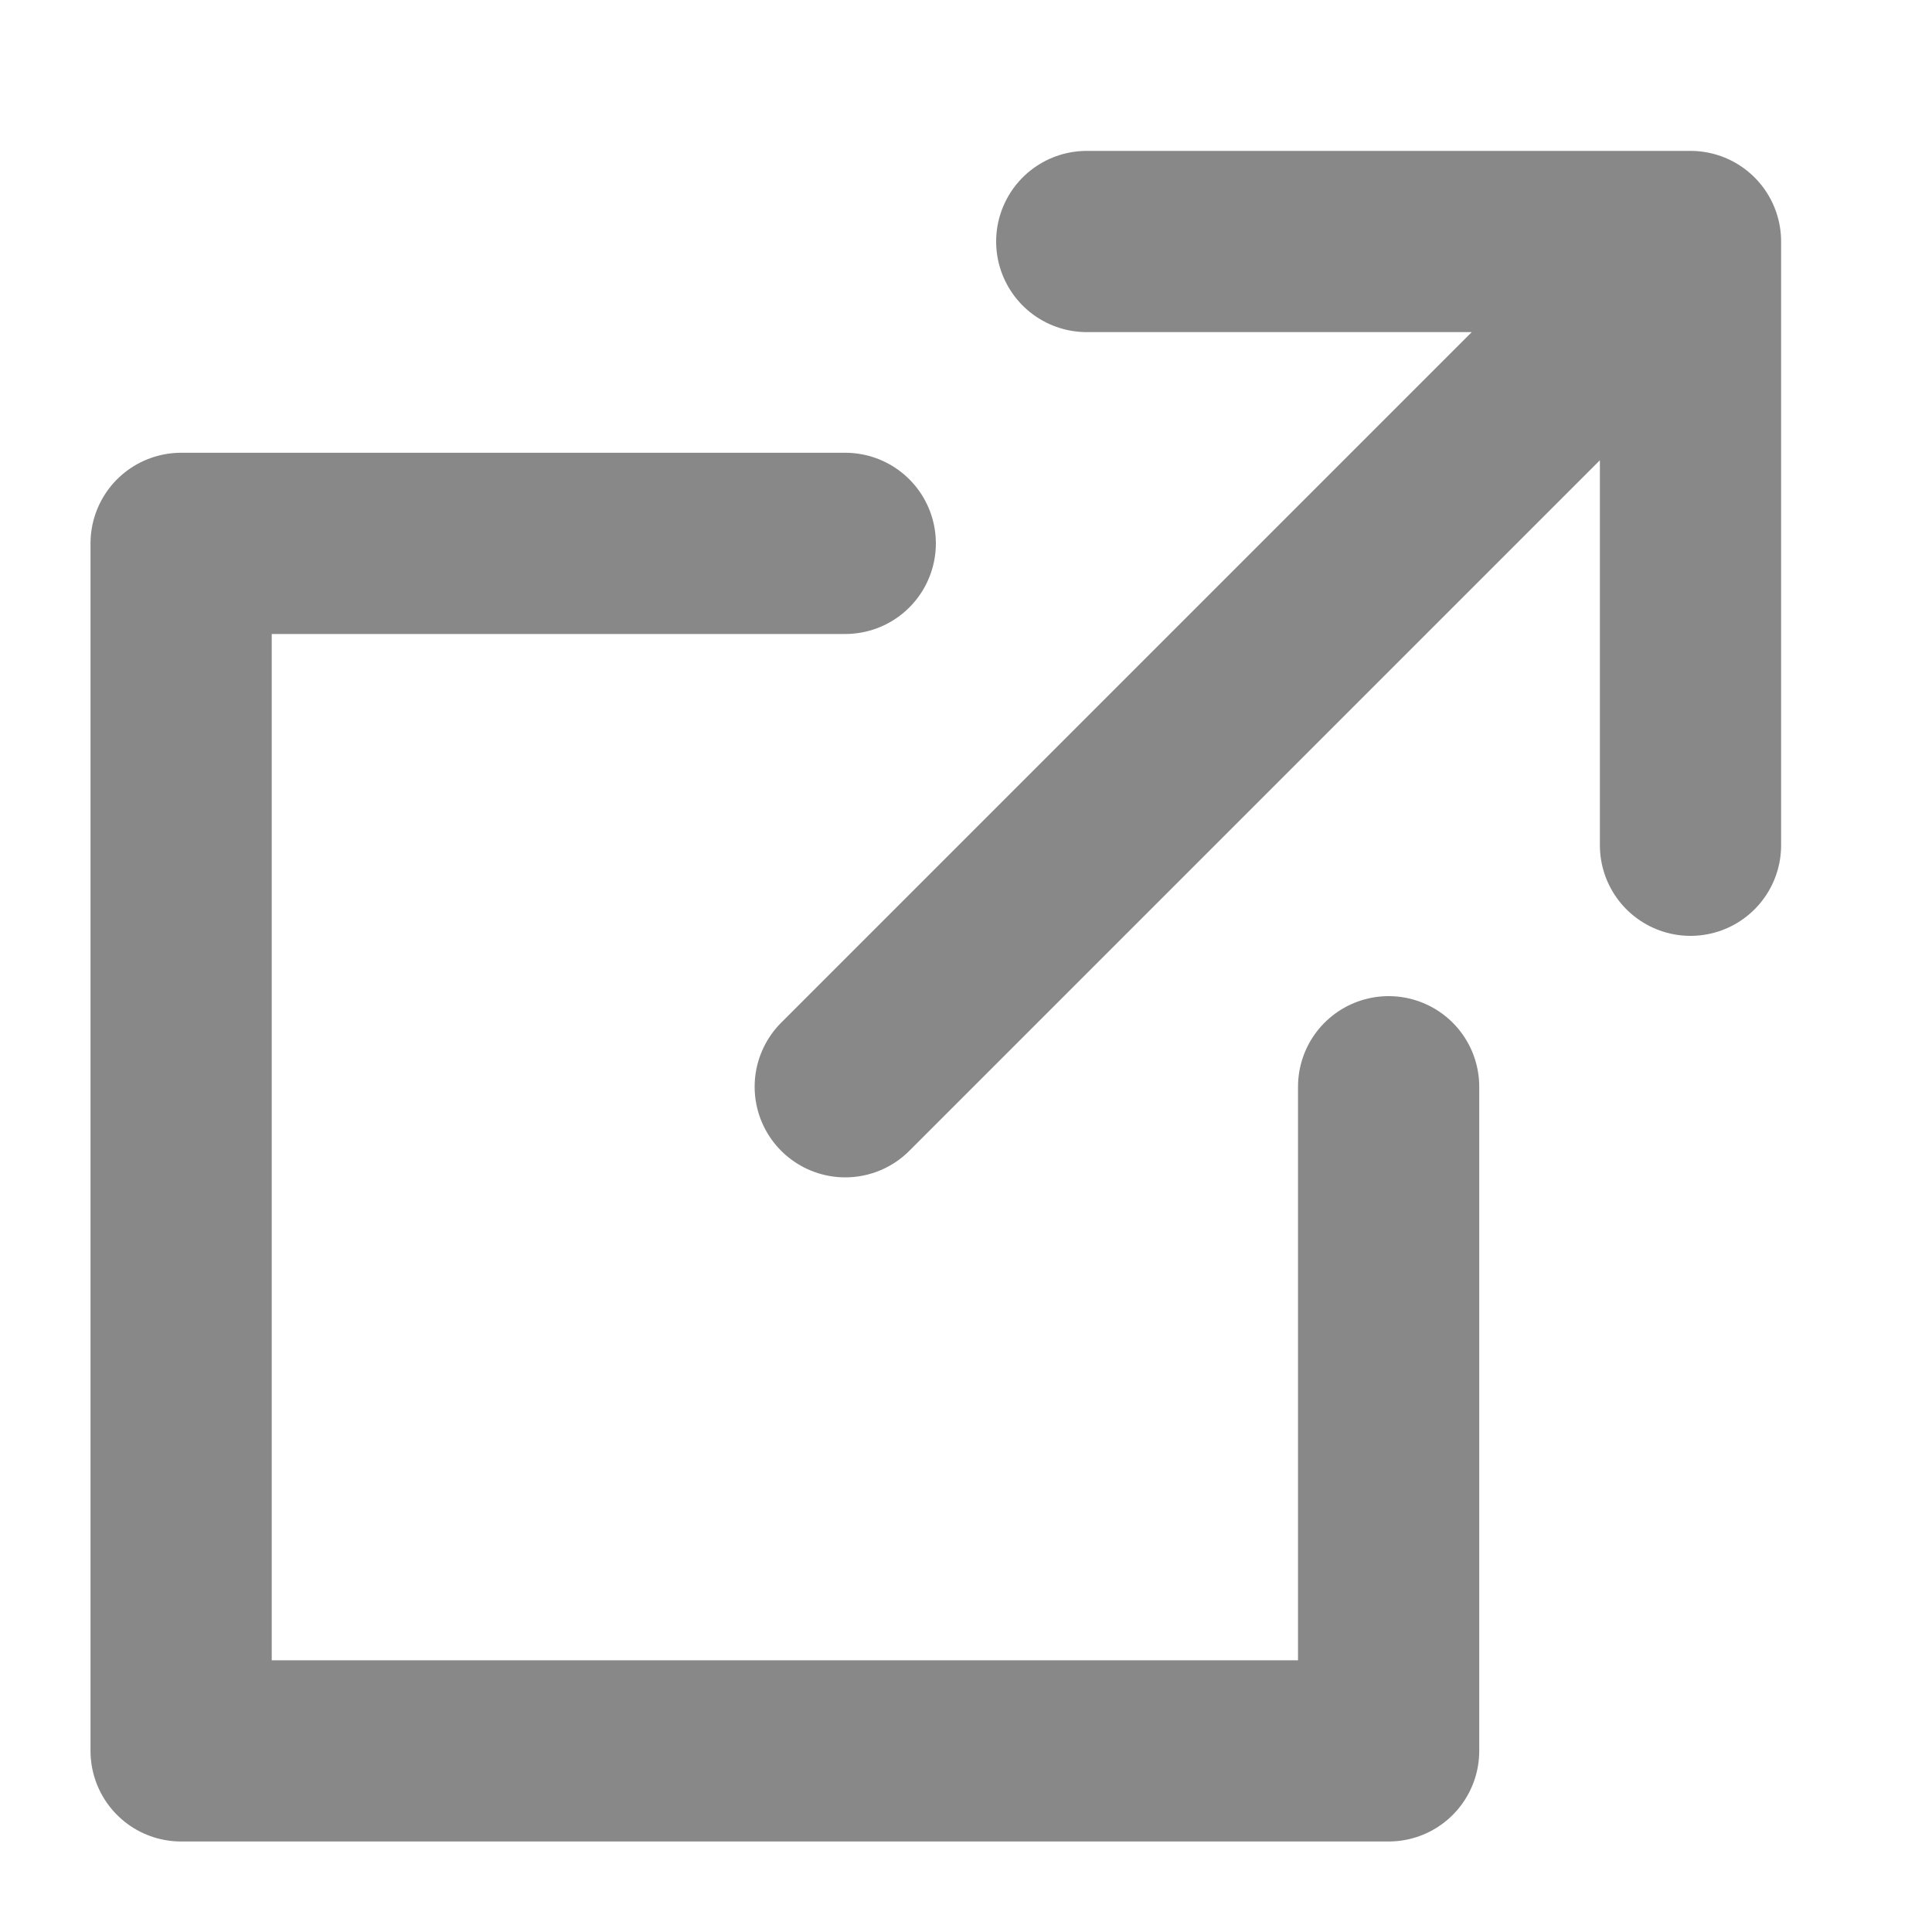
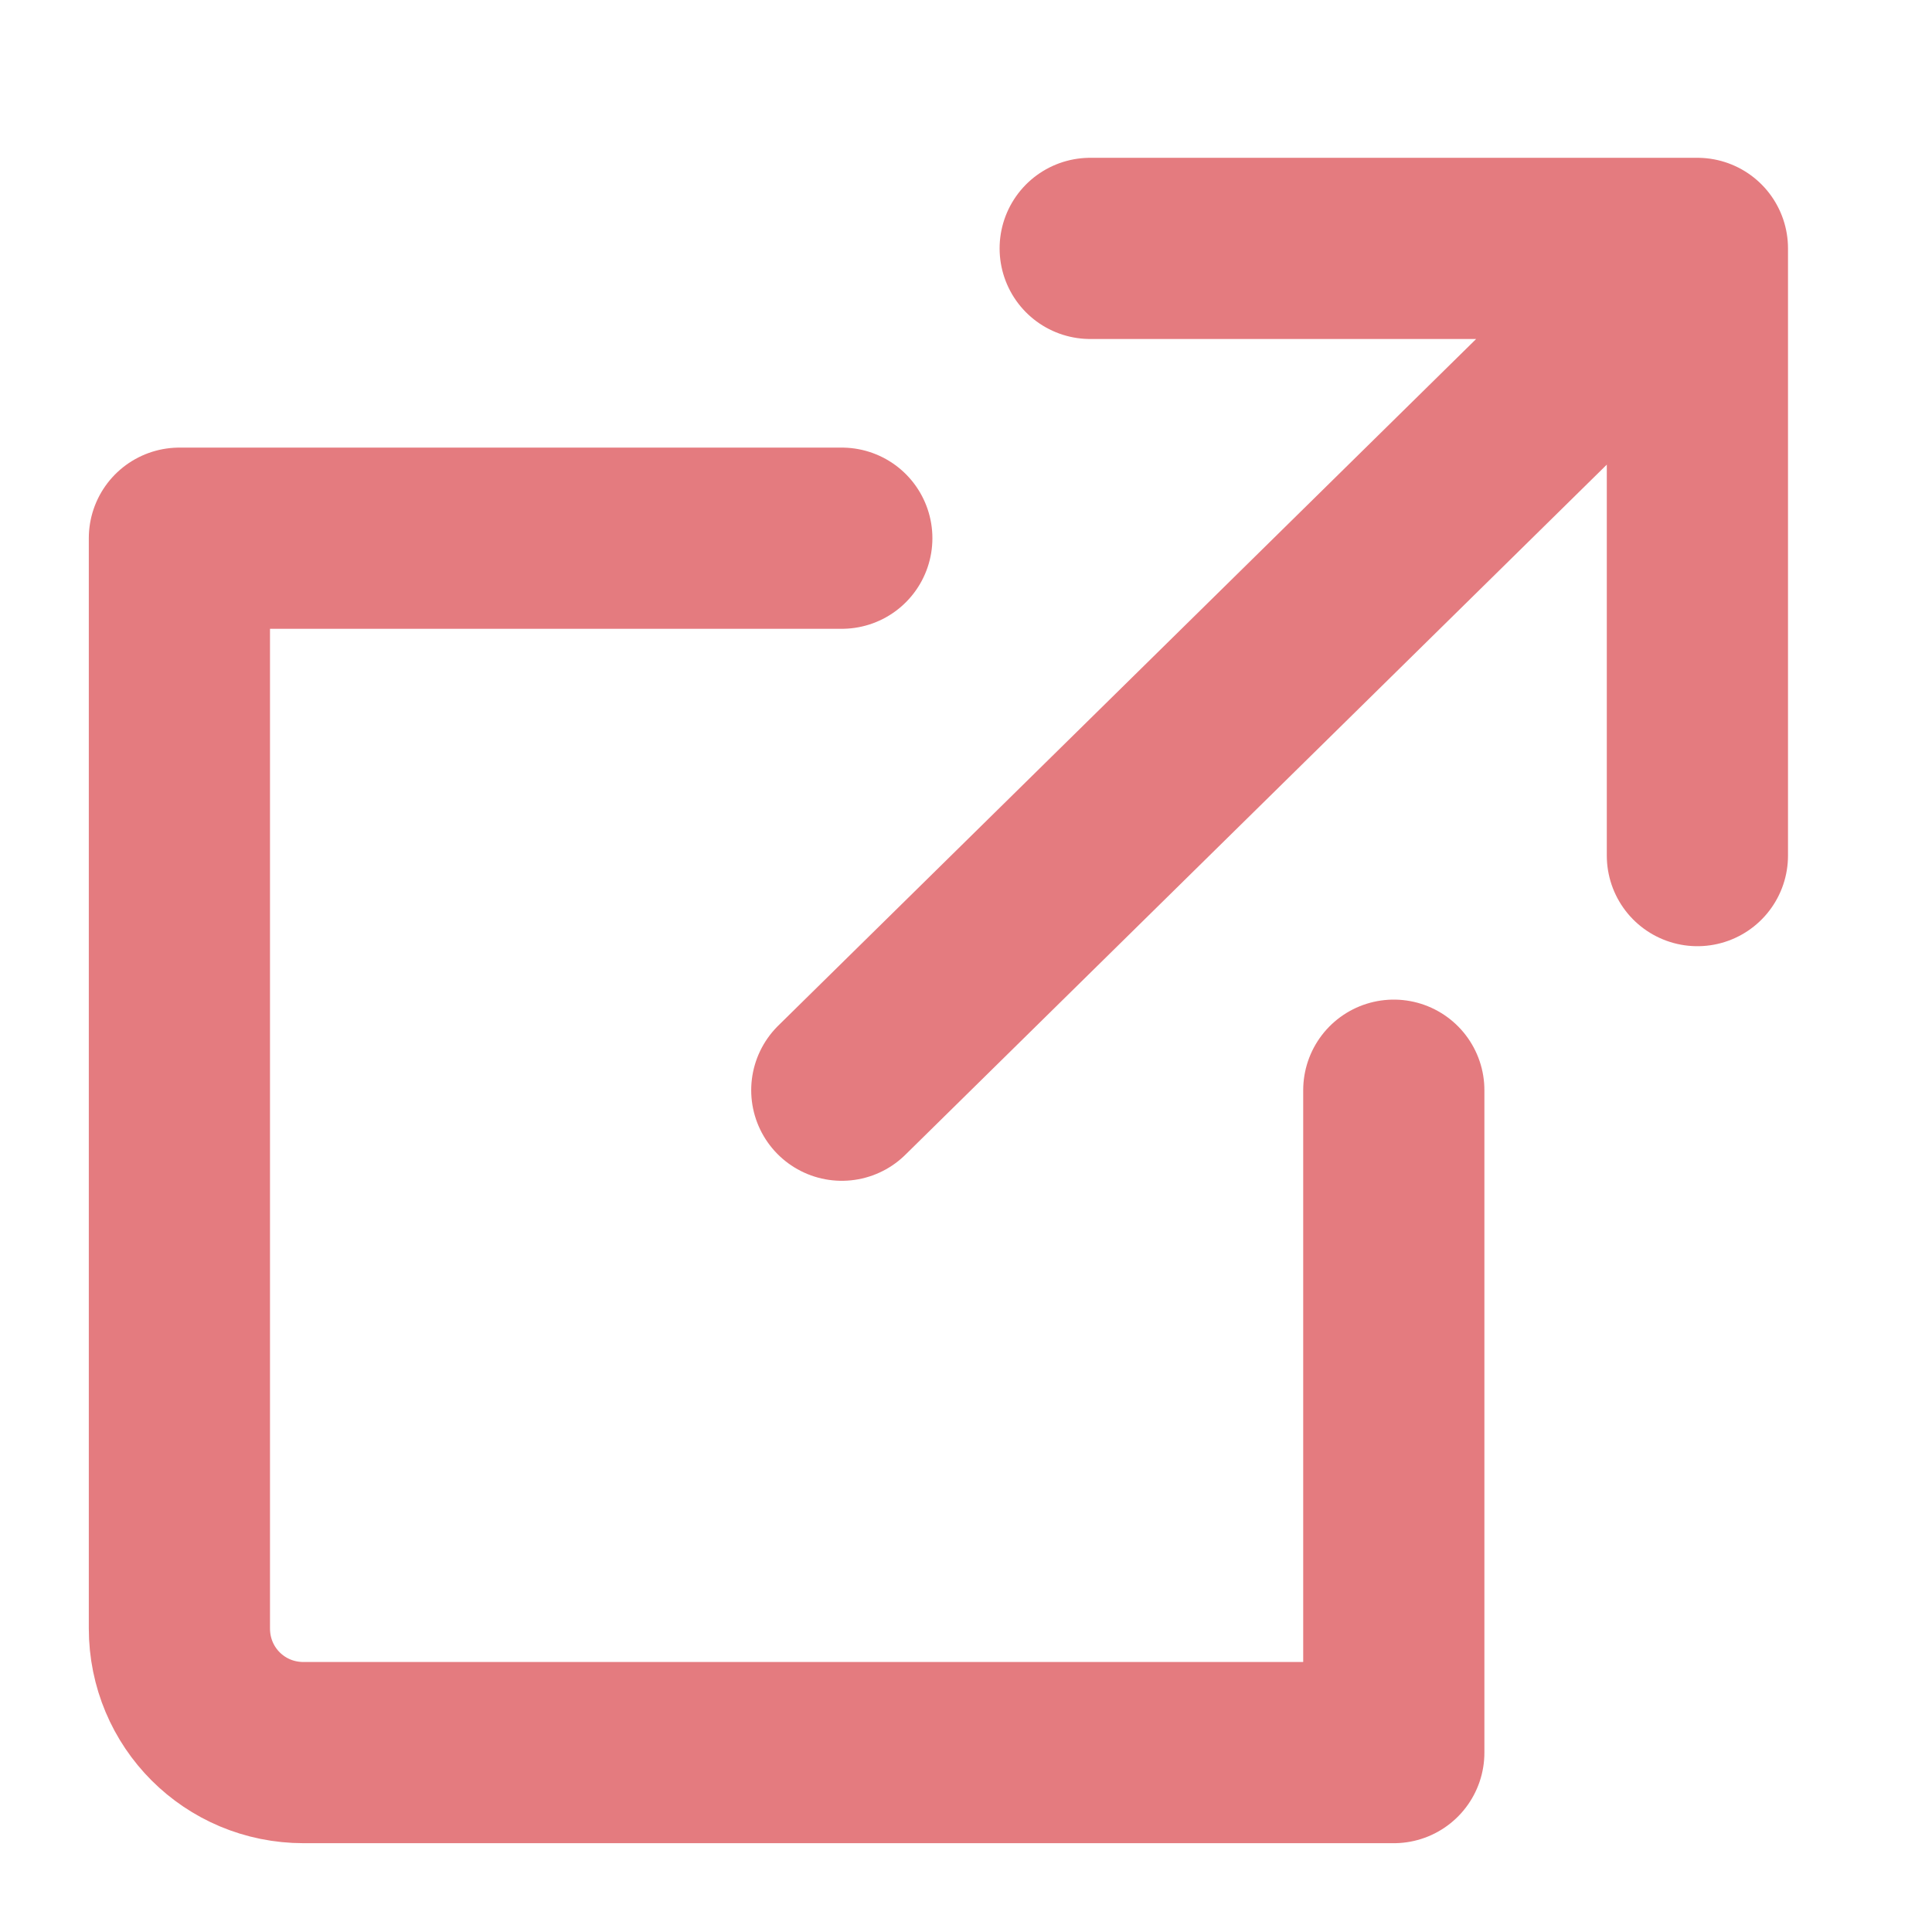
- <svg xmlns="http://www.w3.org/2000/svg" class="i-external" viewBox="0 0 32 32" width="14" height="14" fill="none" stroke="#888888" stroke-linecap="round" stroke-linejoin="round" stroke-width="9.38%">
-   <path d="M14 9 L3 9 3 29 23 29 23 18 M18 4 L28 4 28 14 M28 4 L14 18" />
+ <svg xmlns="http://www.w3.org/2000/svg" version="1.1" id="图层_1" x="0px" y="0px" viewBox="0 0 14 14" style="enable-background:new 0 0 14 14;" xml:space="preserve">
+   <style type="text/css">
+ 	.st0{fill:none;stroke:#E47B7F;stroke-width:1.313;stroke-linecap:round;stroke-linejoin:round;stroke-miterlimit:1.75;}
+ </style>
+   <path class="st0" d="M6.1,3.9H1.3v7.9c0,0.5,0.4,0.9,0.9,0.9h7.9V7.9 M7.9,1.8h4.4v4.4 M12.3,1.8L6.1,7.9" />
</svg>
